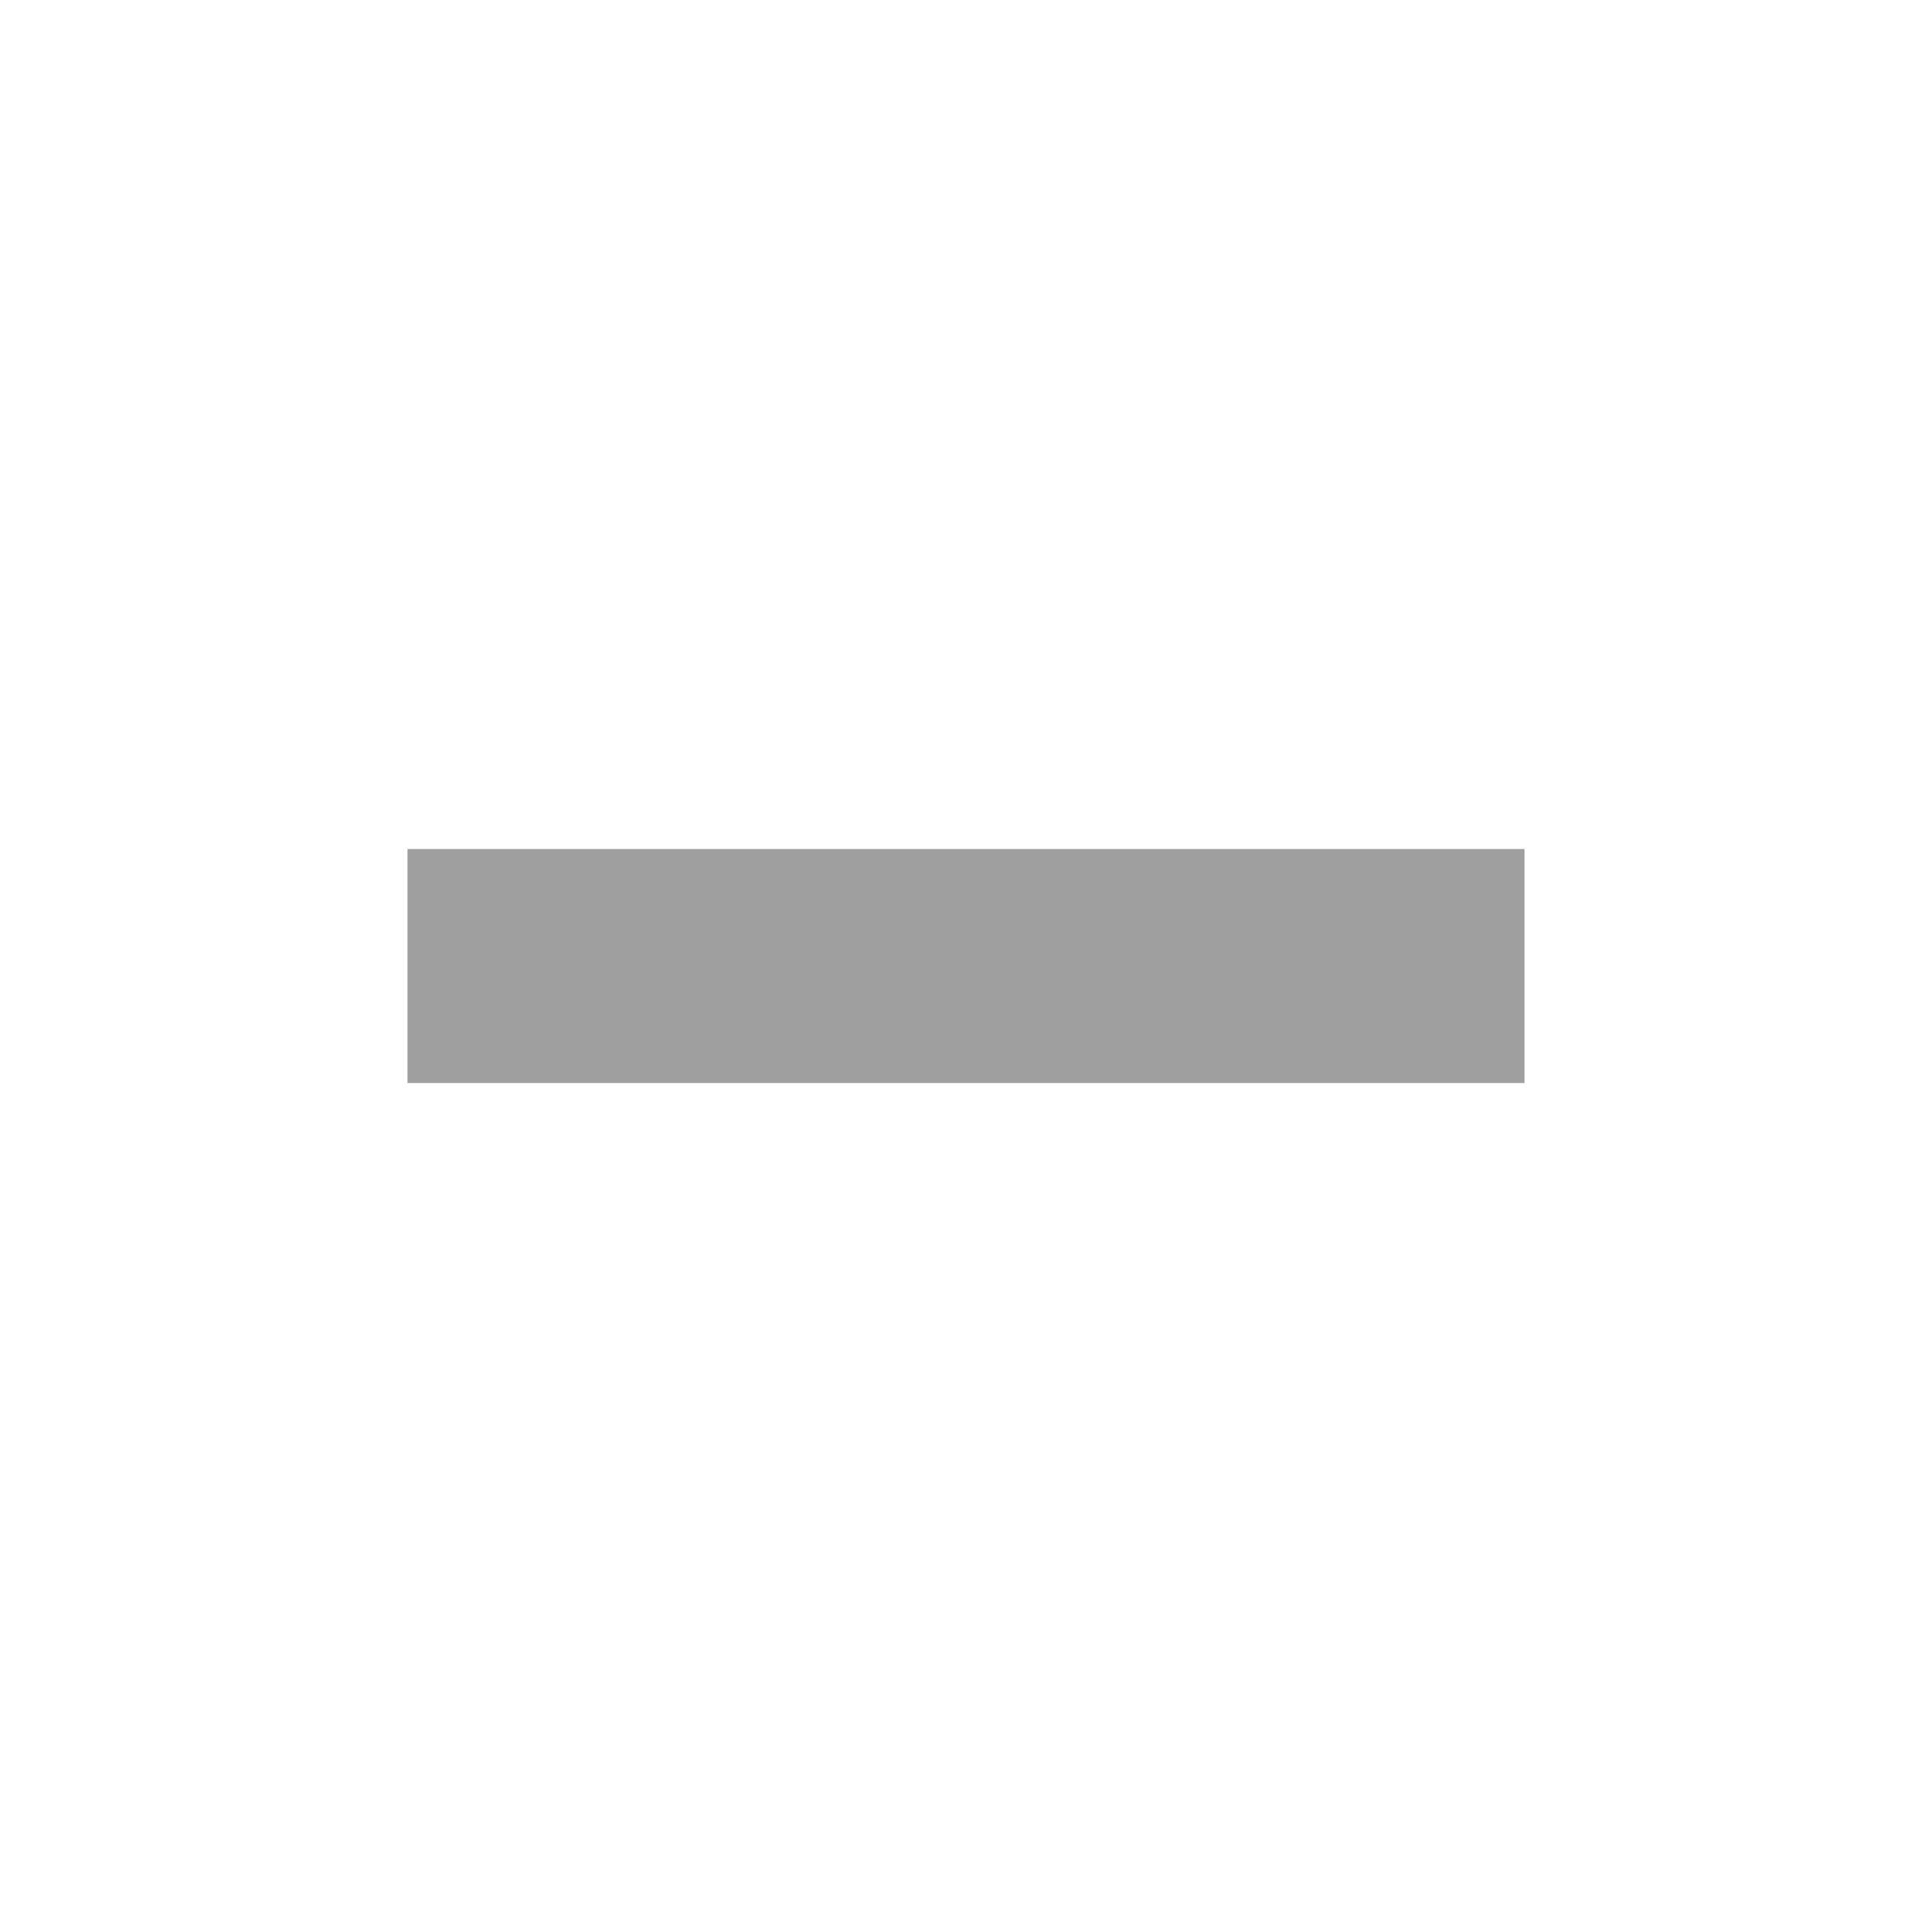
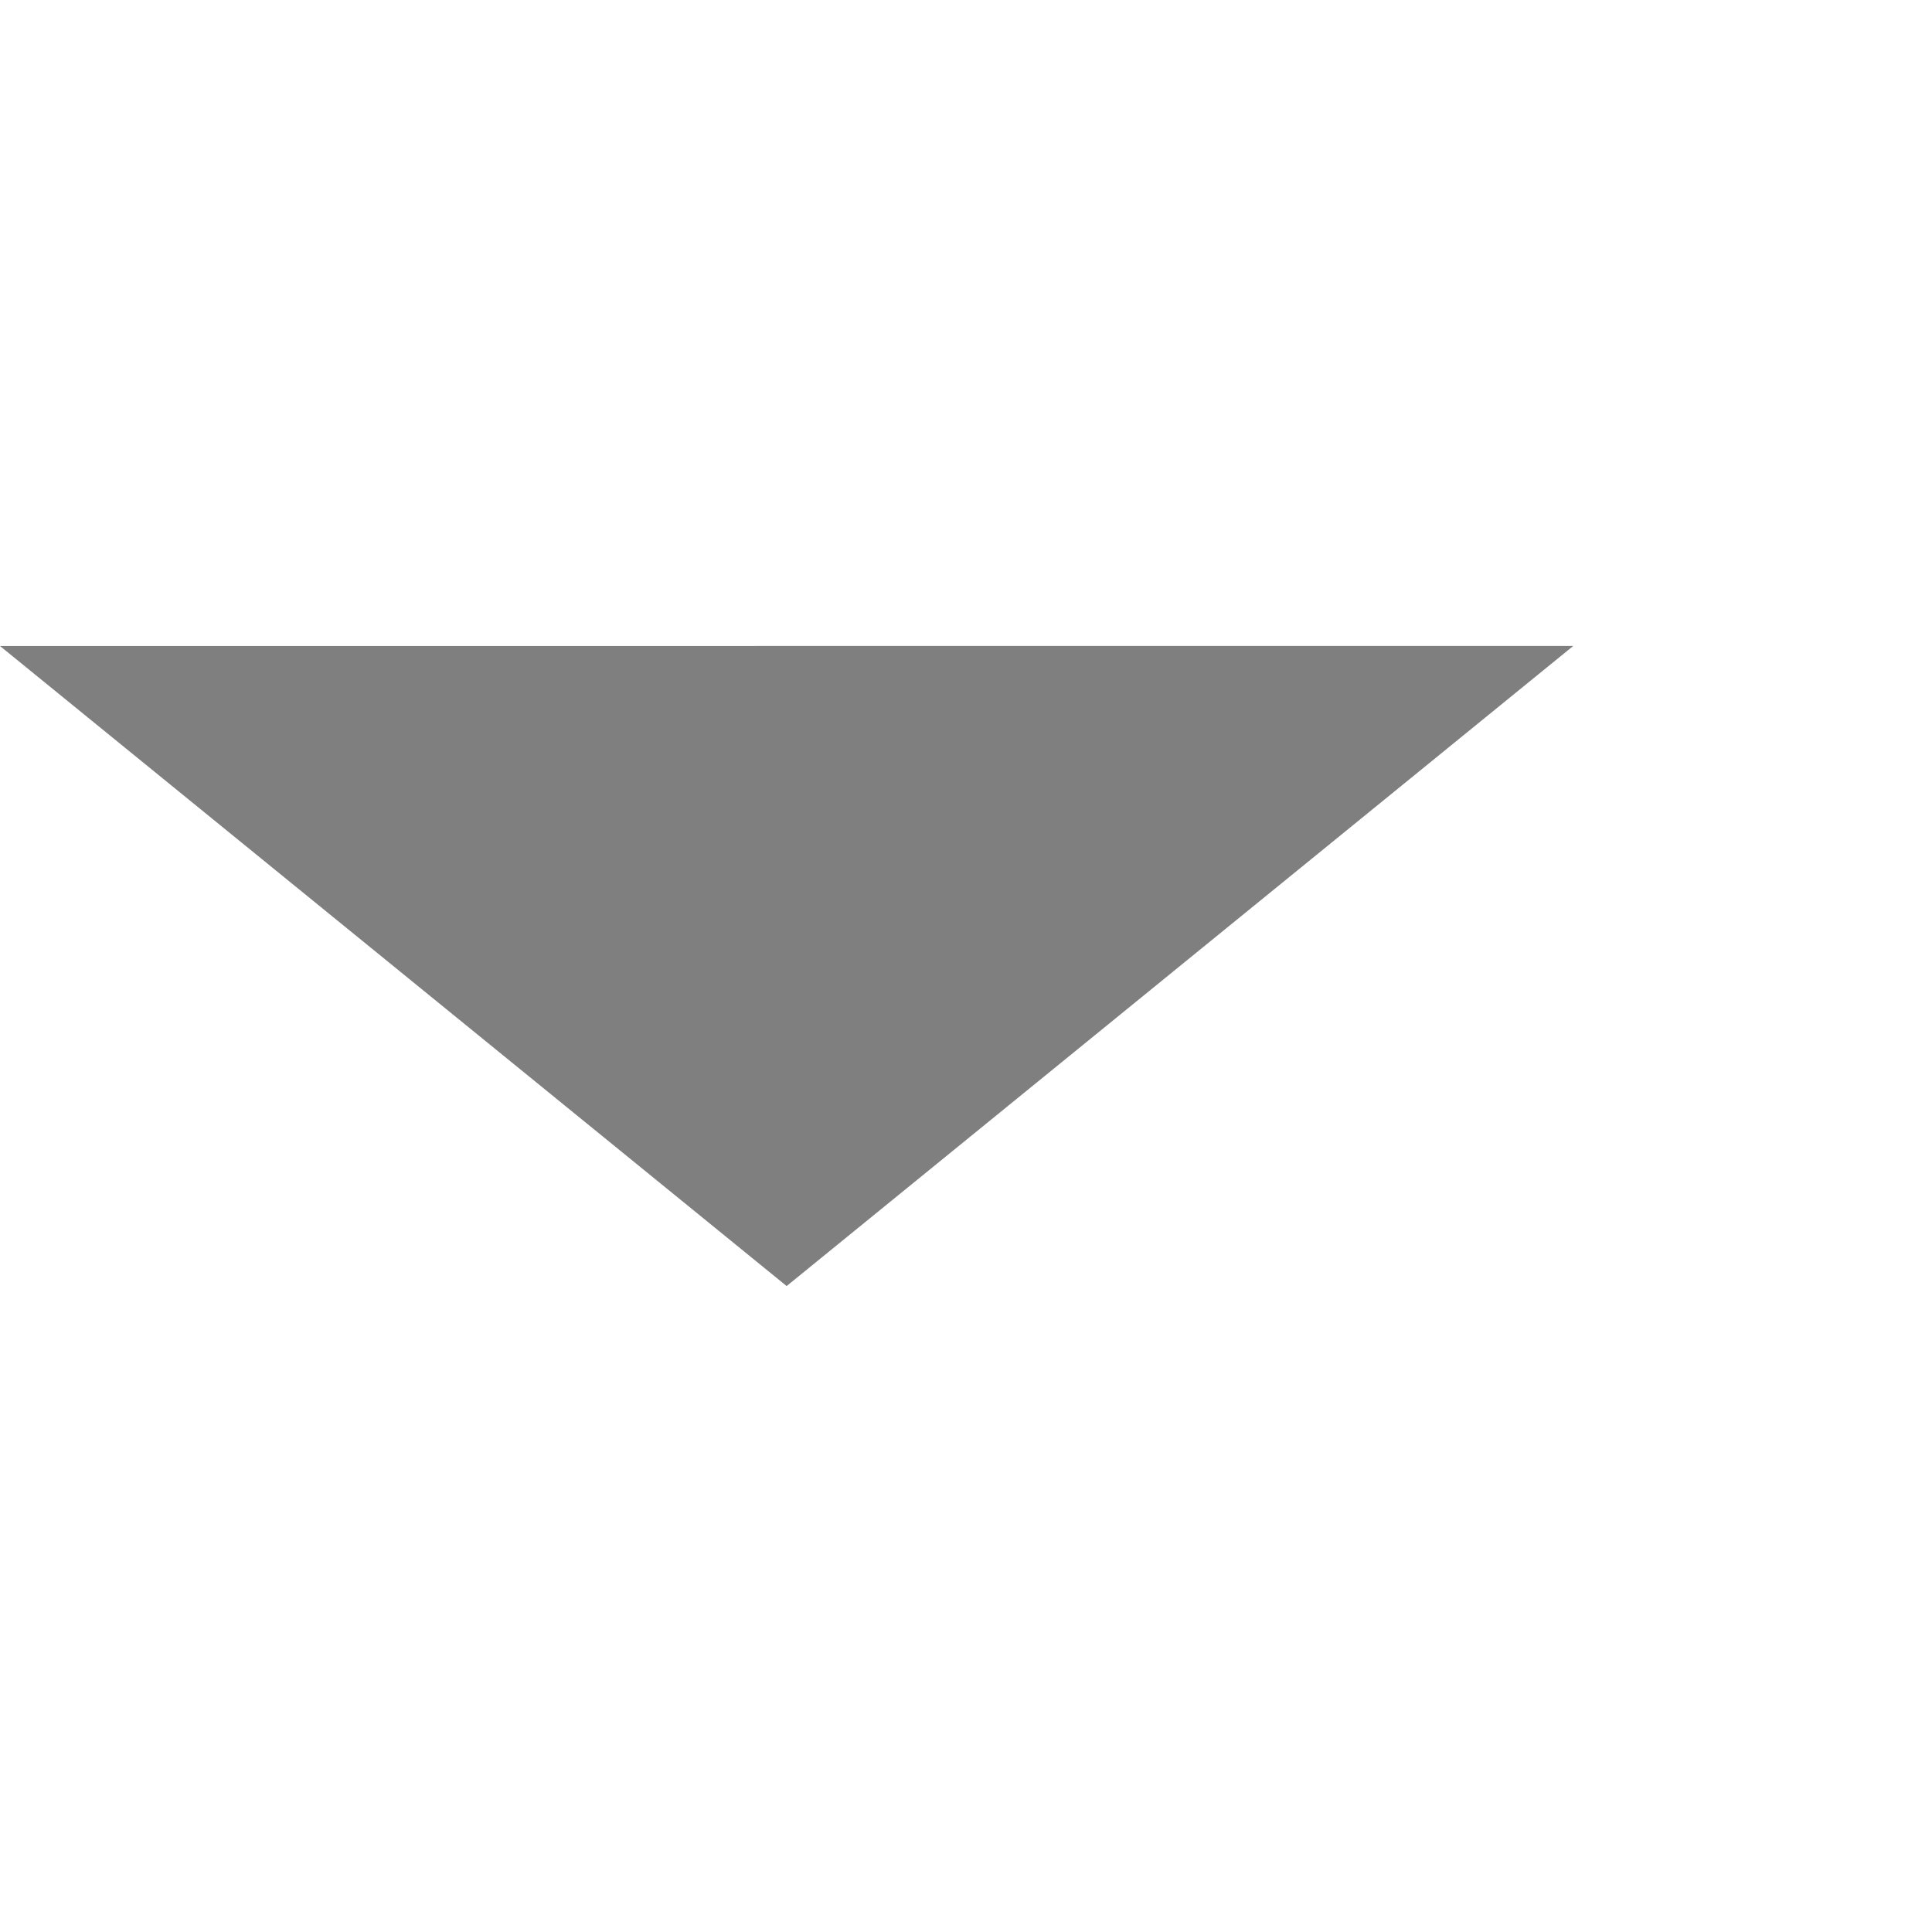
<svg xmlns="http://www.w3.org/2000/svg" version="1.1" id="Layer_1" x="0px" y="0px" width="32px" height="32px" viewBox="0 0 32 32" enable-background="new 0 0 32 32" xml:space="preserve">
-   <rect x="6.75" y="14.063" opacity="0.75" fill="#7F7F7F" width="18.5" height="3.875" />
+   <polyline fill="#7F7F7F" points="26.058,10.699 0,10.7 13.029,21.301 " />
</svg>
